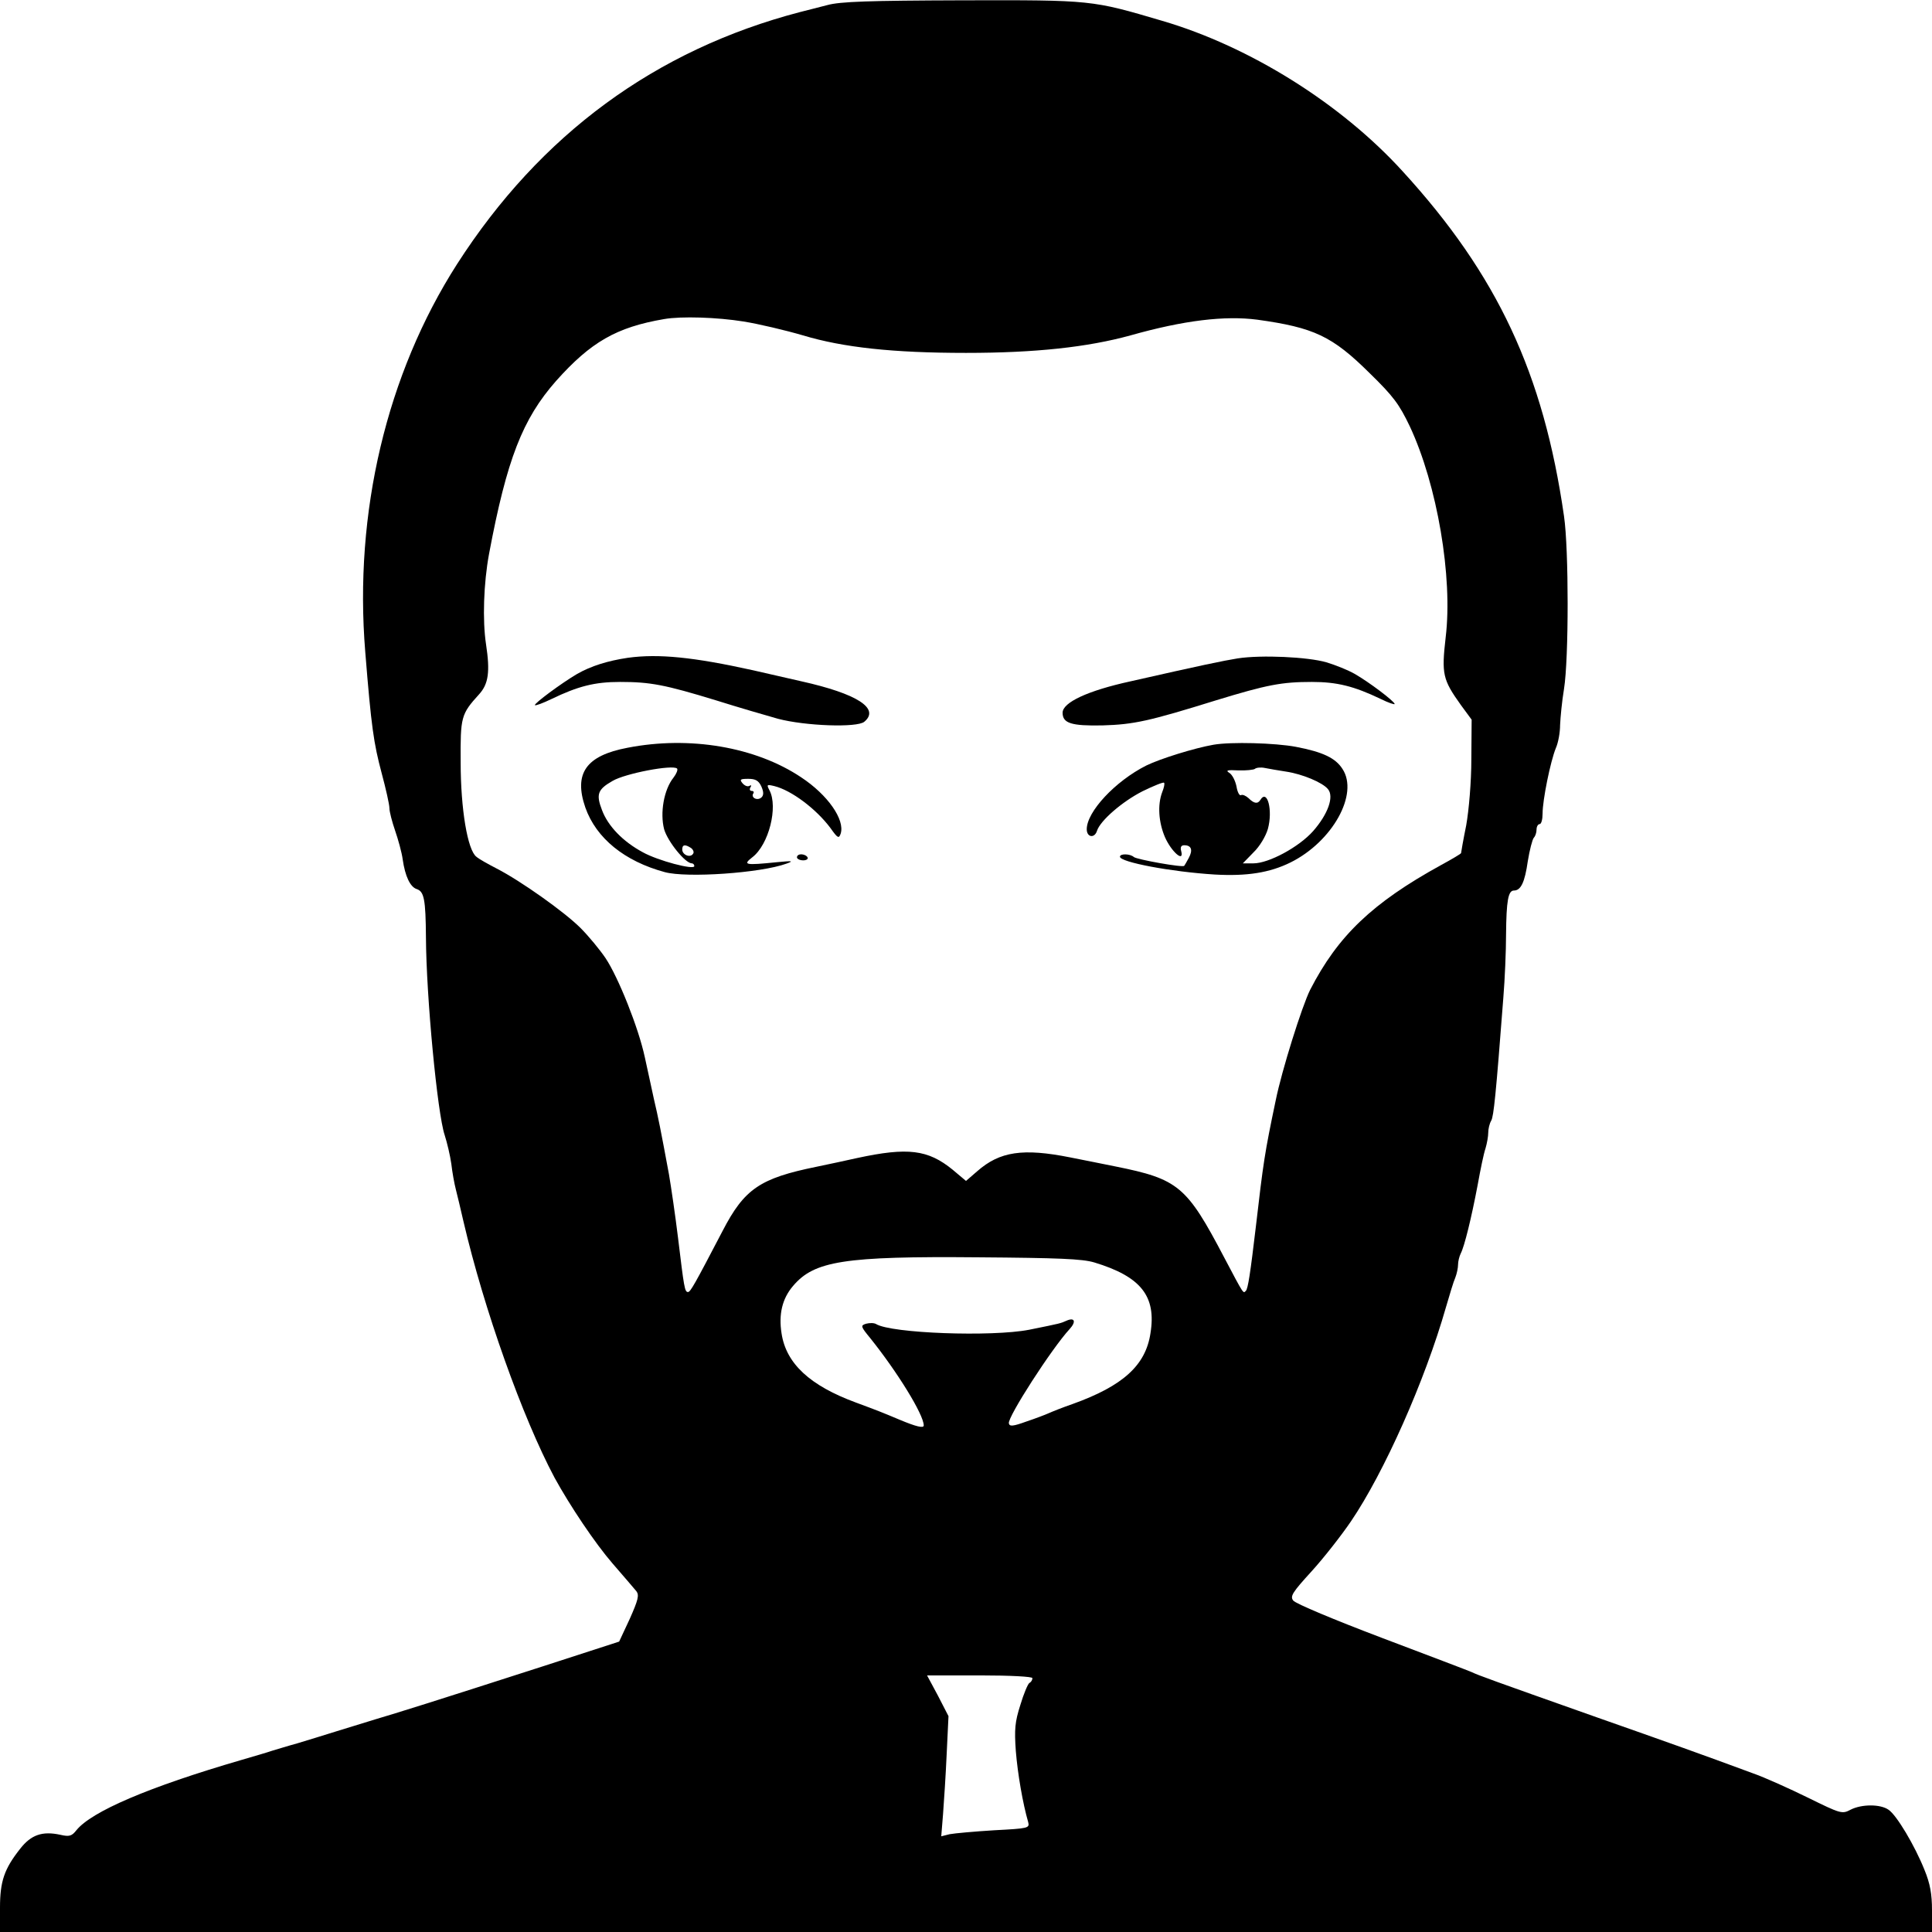
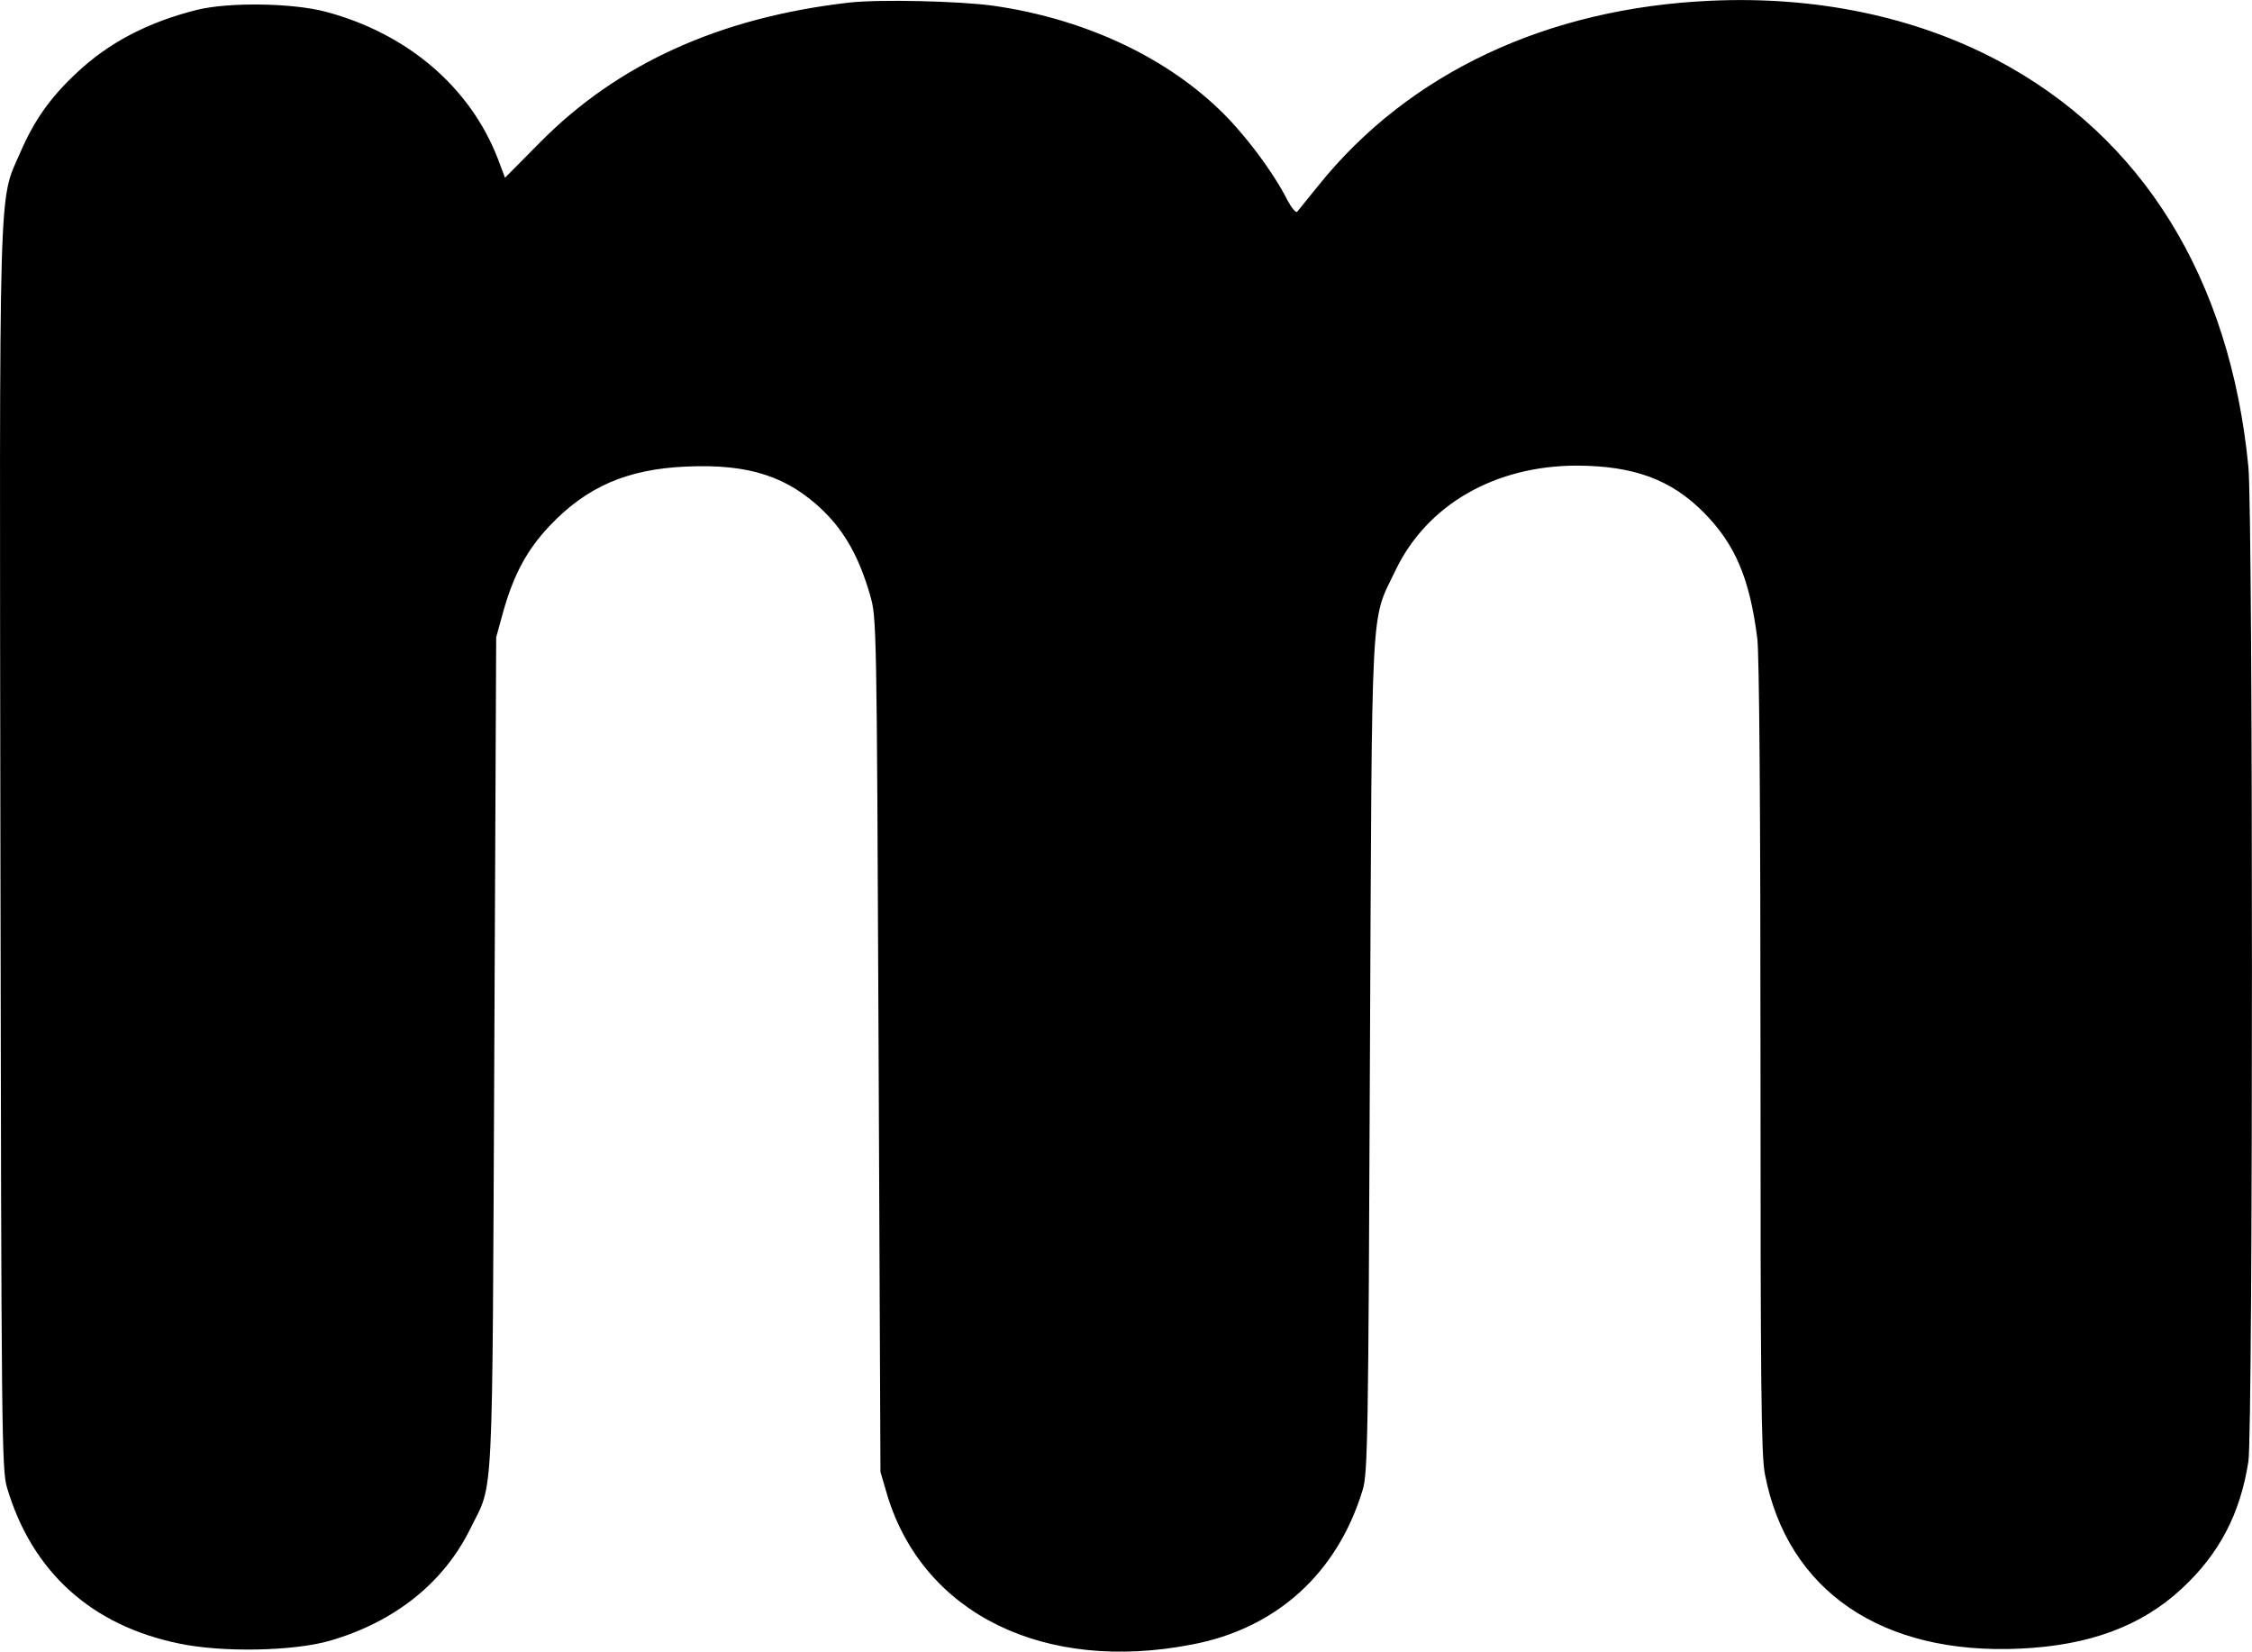
- <svg xmlns="http://www.w3.org/2000/svg" version="1.0" width="640pt" height="640pt" viewBox="0 0 640 640" preserveAspectRatio="xMidYMid meet">
-   <g transform="translate(0,640) scale(0.1,-0.1)" fill="#000000" stroke="none">
-     <path d="M2740 6383 c-30 -8 -71 -18 -90 -23 -478 -125 -860 -405 -1136 -835 -233 -364 -342 -823 -304 -1285 20 -249 28 -302 54 -400 14 -52 26 -105 26 -117 0 -12 9 -46 19 -75 10 -29 22 -72 25 -95 8 -56 25 -91 46 -98 25 -8 30 -34 31 -160 1 -197 38 -584 62 -655 8 -25 18 -67 22 -95 3 -27 10 -66 15 -85 5 -19 16 -66 25 -105 68 -292 196 -651 302 -850 51 -93 134 -217 192 -284 36 -42 72 -83 79 -92 10 -13 6 -29 -22 -92 l-35 -75 -253 -82 c-360 -116 -485 -155 -553 -175 -33 -10 -91 -28 -130 -40 -38 -12 -97 -30 -130 -40 -33 -9 -71 -21 -85 -25 -14 -5 -59 -18 -100 -30 -309 -90 -497 -171 -547 -233 -15 -19 -23 -22 -53 -15 -60 13 -97 0 -133 -46 -53 -67 -67 -108 -67 -196 l0 -80 3200 0 3200 0 0 72 c0 53 -6 88 -25 134 -32 80 -92 181 -119 199 -27 19 -89 19 -126 0 -28 -15 -33 -13 -141 40 -61 30 -143 67 -183 81 -173 64 -277 101 -516 185 -356 126 -392 139 -415 150 -11 5 -146 56 -299 114 -153 58 -285 113 -292 123 -11 14 -3 27 61 97 40 44 98 118 130 165 110 162 245 465 315 710 12 41 25 85 31 98 5 13 9 32 9 43 0 10 4 27 9 37 12 23 35 116 56 227 9 50 20 104 26 121 5 17 9 40 9 52 0 12 4 30 10 40 8 15 15 80 40 407 5 61 9 155 9 210 1 111 7 145 26 145 23 0 36 27 46 97 6 37 15 72 20 78 5 5 9 17 9 27 0 10 5 18 10 18 6 0 10 16 10 35 0 45 26 173 44 217 8 18 14 52 14 76 1 24 6 78 13 120 16 100 16 463 0 572 -68 473 -221 800 -535 1143 -204 224 -506 413 -796 498 -234 69 -231 69 -662 68 -309 -1 -405 -4 -448 -16z m-277 -1048 c50 -8 139 -29 197 -46 133 -40 298 -58 540 -58 231 0 403 19 545 58 177 50 312 66 420 52 187 -26 248 -54 372 -177 79 -77 98 -103 133 -176 91 -194 143 -500 119 -699 -14 -122 -10 -140 50 -224 l36 -49 -1 -131 c0 -75 -8 -168 -17 -219 -10 -49 -17 -90 -17 -92 0 -2 -30 -20 -67 -40 -227 -125 -341 -234 -433 -413 -27 -54 -94 -267 -114 -366 -37 -176 -41 -205 -66 -420 -18 -152 -26 -205 -33 -211 -9 -9 -5 -16 -72 111 -124 236 -151 259 -360 301 -38 8 -106 21 -150 30 -156 31 -233 20 -308 -46 l-37 -32 -44 37 c-82 67 -149 75 -316 39 -36 -8 -96 -21 -135 -29 -187 -38 -239 -73 -311 -212 -94 -180 -107 -203 -115 -203 -11 0 -13 15 -33 180 -9 74 -23 169 -30 210 -28 151 -35 186 -50 250 -8 36 -21 98 -30 138 -21 98 -88 265 -130 328 -19 28 -56 73 -83 100 -53 53 -198 156 -278 197 -27 14 -58 31 -67 39 -29 22 -52 157 -52 313 -1 150 1 159 61 225 31 34 37 74 23 166 -12 79 -8 202 10 299 59 314 111 447 222 573 115 129 200 178 358 205 57 10 176 6 263 -8z m1162 -3117 c155 -47 206 -112 186 -235 -16 -106 -91 -174 -258 -234 -32 -11 -67 -25 -78 -30 -11 -5 -45 -18 -75 -28 -44 -16 -56 -17 -58 -6 -5 20 142 248 201 312 23 25 17 40 -10 28 -21 -9 -15 -8 -124 -30 -124 -24 -457 -12 -507 19 -7 4 -21 4 -33 1 -19 -6 -18 -9 14 -48 89 -111 177 -253 177 -289 0 -10 -25 -4 -80 19 -57 24 -72 30 -145 57 -152 56 -231 129 -246 229 -10 63 2 115 38 157 70 83 169 99 613 95 265 -2 345 -5 385 -17z m-205 -1377 c0 -6 -4 -13 -10 -16 -5 -3 -19 -36 -30 -73 -18 -56 -20 -81 -15 -152 6 -75 23 -174 41 -236 5 -20 1 -21 -113 -27 -65 -4 -131 -10 -147 -13 l-28 -7 6 74 c3 41 9 130 12 199 l6 125 -35 68 -36 67 175 0 c102 0 174 -4 174 -9z" />
-     <path d="M2080 4221 c-67 -10 -122 -27 -169 -54 -51 -30 -143 -98 -139 -103 3 -2 27 7 54 20 89 43 144 57 228 57 100 0 148 -9 318 -61 73 -23 166 -50 205 -61 91 -24 262 -30 286 -10 53 44 -24 93 -208 134 -38 9 -111 25 -162 37 -195 43 -311 55 -413 41z" />
-     <path d="M4100 4219 c-49 -8 -117 -22 -355 -76 -142 -31 -225 -70 -225 -104 0 -35 29 -44 132 -42 104 3 154 14 376 83 170 52 218 61 318 61 83 0 139 -14 227 -56 26 -13 47 -20 47 -17 -1 9 -84 72 -133 100 -21 12 -63 29 -93 38 -62 18 -216 25 -294 13z" />
-     <path d="M2079 3923 c-138 -26 -179 -85 -140 -198 36 -102 130 -178 263 -214 73 -20 318 -3 403 28 25 9 21 10 -30 5 -108 -11 -115 -9 -83 16 55 42 86 167 57 222 -10 19 -9 20 16 14 57 -14 139 -76 186 -139 24 -34 28 -36 34 -18 14 46 -43 128 -131 186 -151 101 -370 138 -575 98z m164 -69 c3 -4 -2 -17 -12 -30 -32 -40 -45 -117 -31 -171 12 -41 70 -113 92 -113 4 0 8 -4 8 -9 0 -14 -121 18 -171 46 -65 35 -115 86 -135 140 -20 52 -14 68 35 96 42 25 200 55 214 41z m279 -59 c8 -18 8 -29 1 -36 -13 -13 -36 -2 -28 12 4 5 1 9 -5 9 -6 0 -8 5 -4 12 4 6 3 8 -3 5 -6 -4 -16 0 -23 8 -11 13 -8 15 19 15 24 0 34 -6 43 -25z m-233 -204 c7 -5 11 -14 7 -19 -9 -15 -36 -4 -36 14 0 16 9 18 29 5z" />
-     <path d="M4020 3933 c-63 -11 -176 -46 -223 -69 -103 -52 -197 -153 -197 -211 0 -27 26 -31 34 -5 11 34 84 97 151 131 37 18 69 31 71 28 3 -2 0 -16 -6 -31 -16 -42 -12 -100 9 -149 21 -48 64 -86 54 -47 -4 14 0 20 10 20 24 0 29 -16 15 -42 -7 -13 -14 -25 -15 -26 -3 -7 -158 21 -167 29 -12 11 -46 12 -46 1 0 -18 169 -50 314 -59 107 -6 182 6 251 40 139 69 227 227 172 310 -23 36 -65 56 -154 73 -69 13 -215 17 -273 7z m240 -89 c54 -8 121 -36 139 -58 21 -25 0 -83 -49 -139 -47 -53 -147 -107 -198 -107 l-35 0 35 36 c21 20 41 54 48 78 17 62 -2 134 -25 96 -9 -14 -21 -12 -39 6 -9 8 -20 13 -25 10 -5 -3 -12 10 -15 29 -4 19 -14 39 -24 45 -13 8 -6 10 30 8 26 -1 51 2 55 5 4 4 19 6 33 3 14 -3 45 -8 70 -12z" />
-     <path d="M2640 3560 c0 -5 9 -10 21 -10 11 0 17 5 14 10 -3 6 -13 10 -21 10 -8 0 -14 -4 -14 -10z" />
+ <svg xmlns="http://www.w3.org/2000/svg" version="1.0" width="714.977pt" height="524.404pt" viewBox="0 0 714.977 524.404" preserveAspectRatio="xMidYMid meet">
+   <g transform="translate(-183.0677,864.8308) scale(0.1,-0.1)" fill="#000000" stroke="none">
+     <path d="M4526 8640 c-410 -47 -734 -194 -981 -444 l-111 -112 -23 61 c-88 227 -287 397 -546 466 -106 28 -307 31 -409 6 -156 -39 -282 -105 -384 -202 -82 -77 -133 -149 -177 -251 -70 -160 -66 -42 -63 -2219 3 -1844 4 -1964 21 -2020 79 -267 268 -438 547 -495 138 -29 364 -24 478 9 207 60 362 185 446 356 75 152 69 40 76 1510 l6 1320 22 80 c33 118 76 198 147 273 118 125 247 181 435 189 200 9 323 -32 436 -142 68 -67 113 -148 147 -266 21 -73 21 -83 27 -1429 l6 -1355 22 -75 c115 -376 498 -564 967 -473 269 51 462 227 542 491 16 52 18 166 23 1377 7 1479 1 1375 81 1542 100 209 316 333 577 333 180 -1 298 -44 402 -149 100 -101 146 -210 170 -401 6 -54 10 -533 10 -1331 0 -1033 2 -1260 14 -1321 71 -370 371 -575 811 -554 218 10 384 71 512 190 120 111 186 238 212 404 15 97 15 3004 0 3158 -58 598 -336 1048 -799 1292 -262 138 -575 203 -907 188 -520 -23 -959 -229 -1246 -586 -33 -41 -64 -79 -68 -84 -4 -4 -17 11 -30 35 -46 92 -144 222 -224 296 -178 168 -431 283 -710 323 -108 15 -362 21 -459 10z" />
  </g>
</svg>
